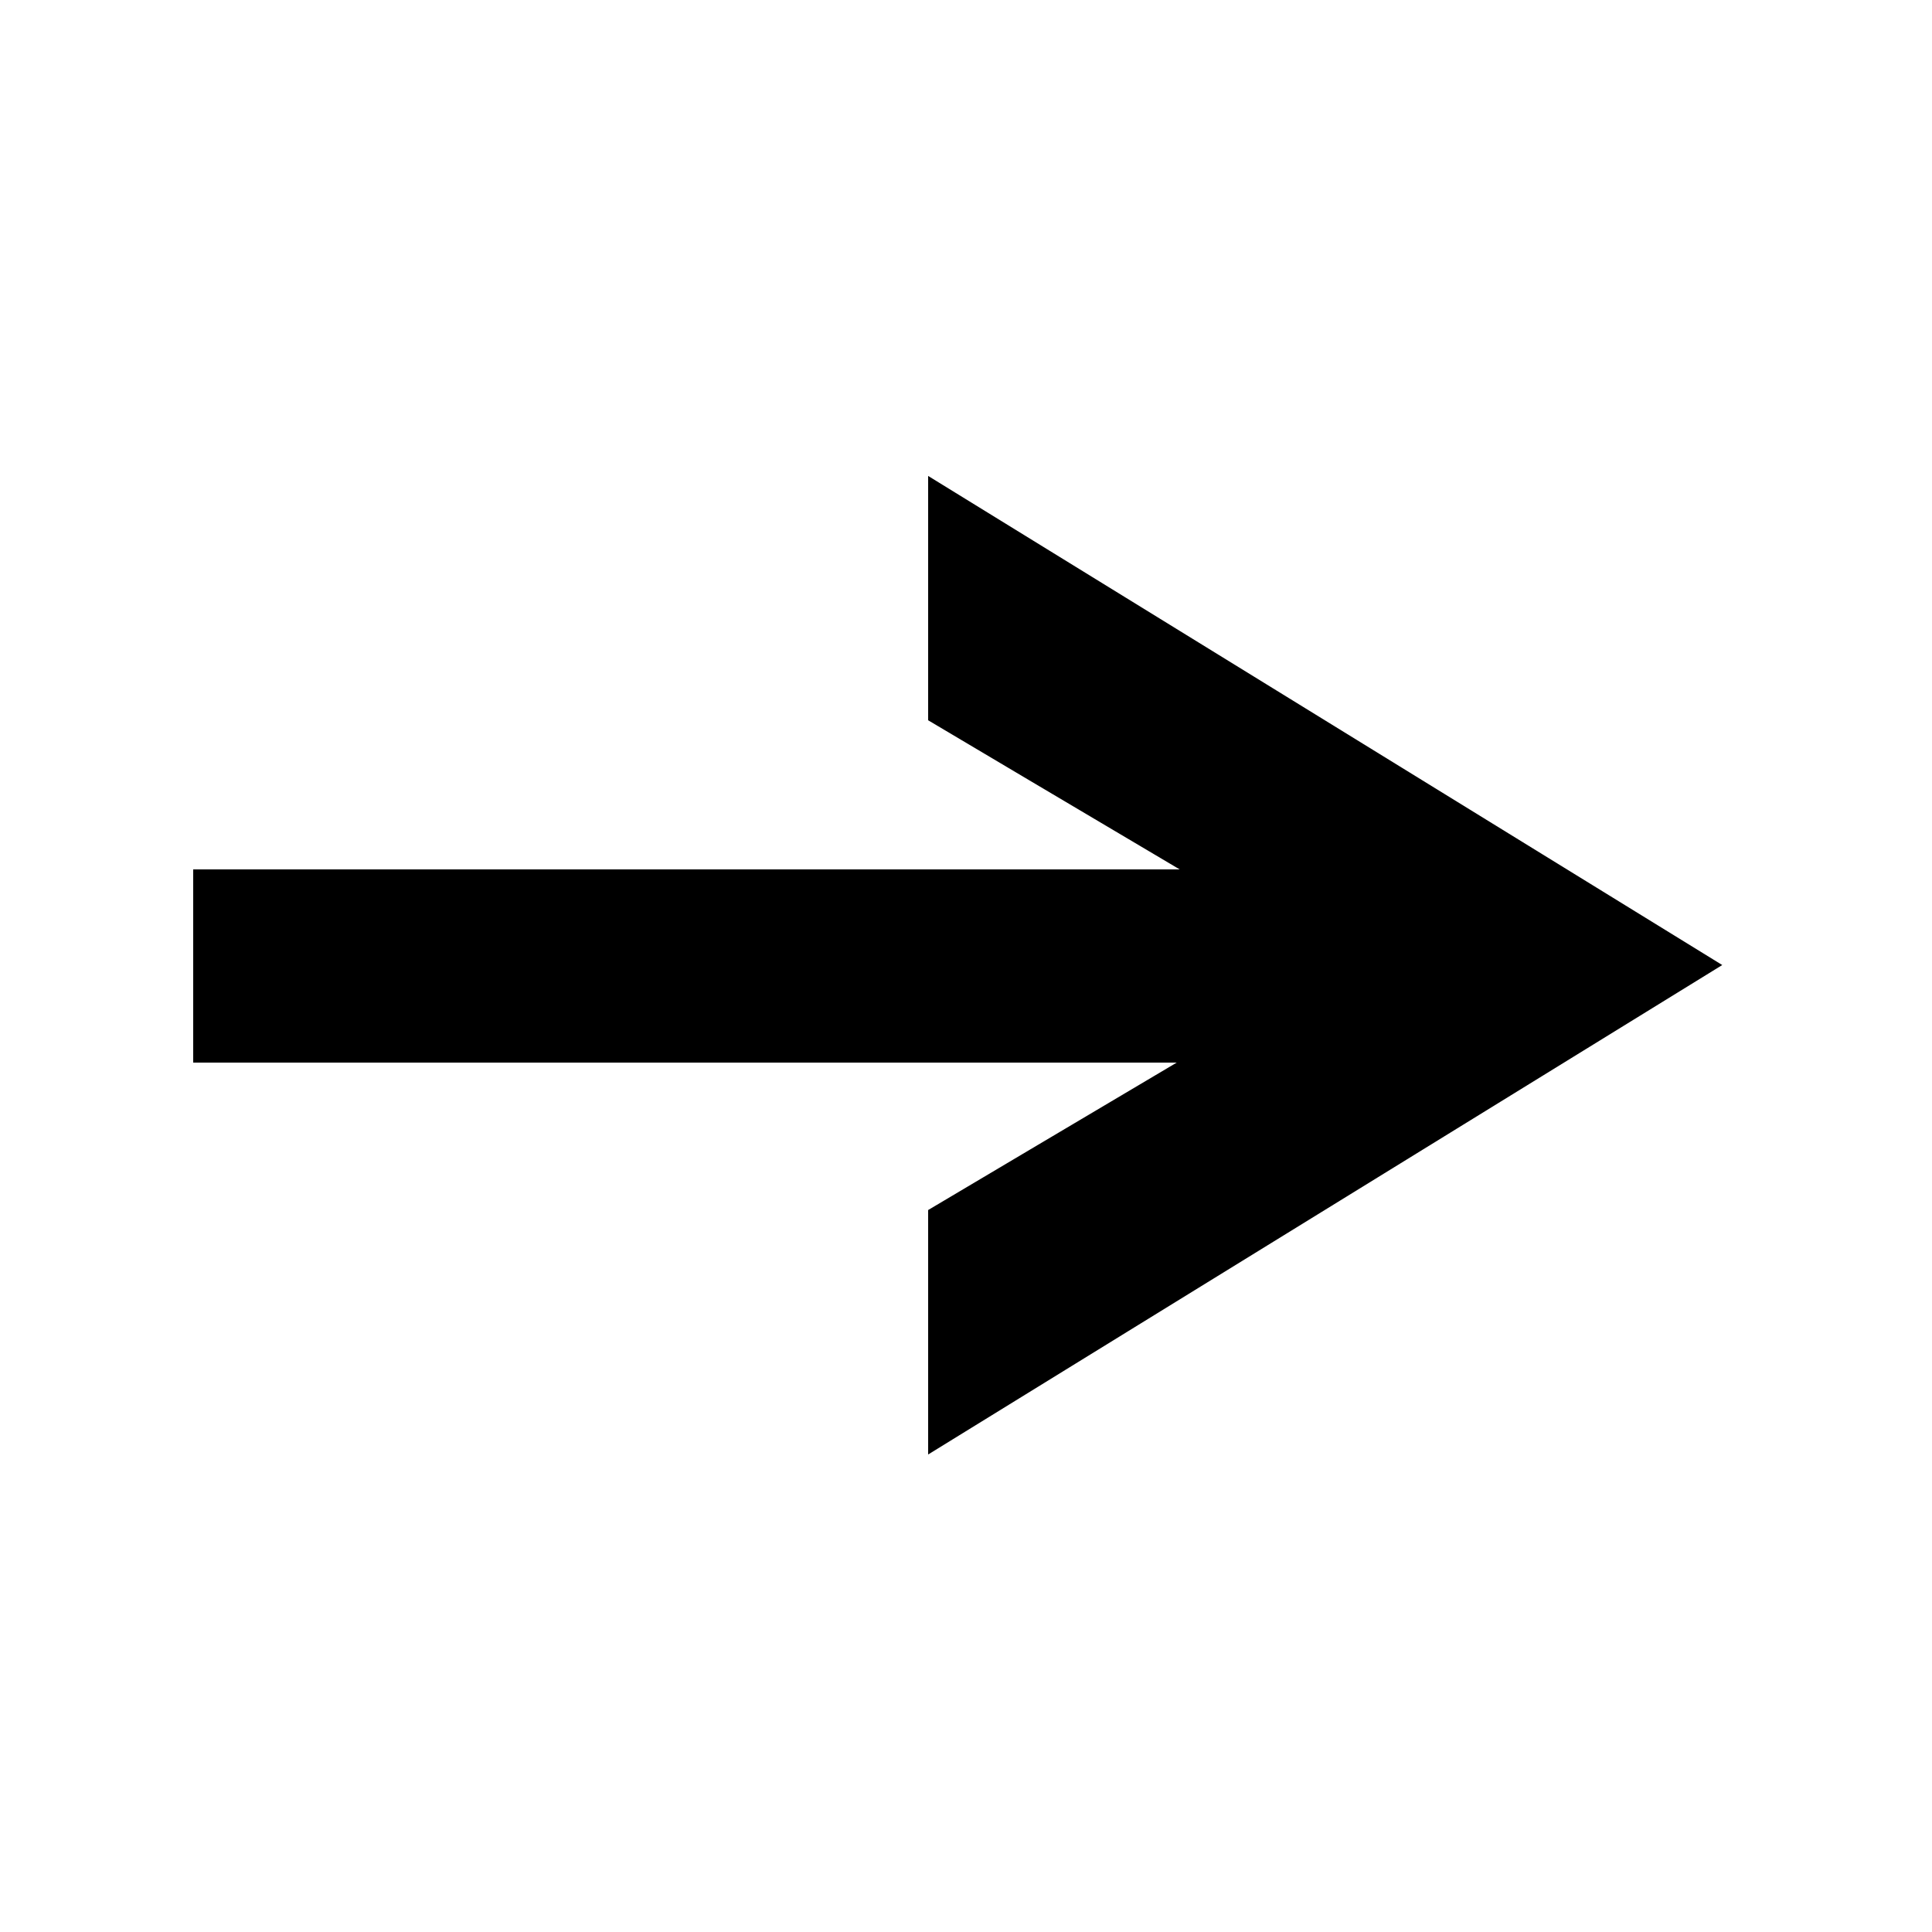
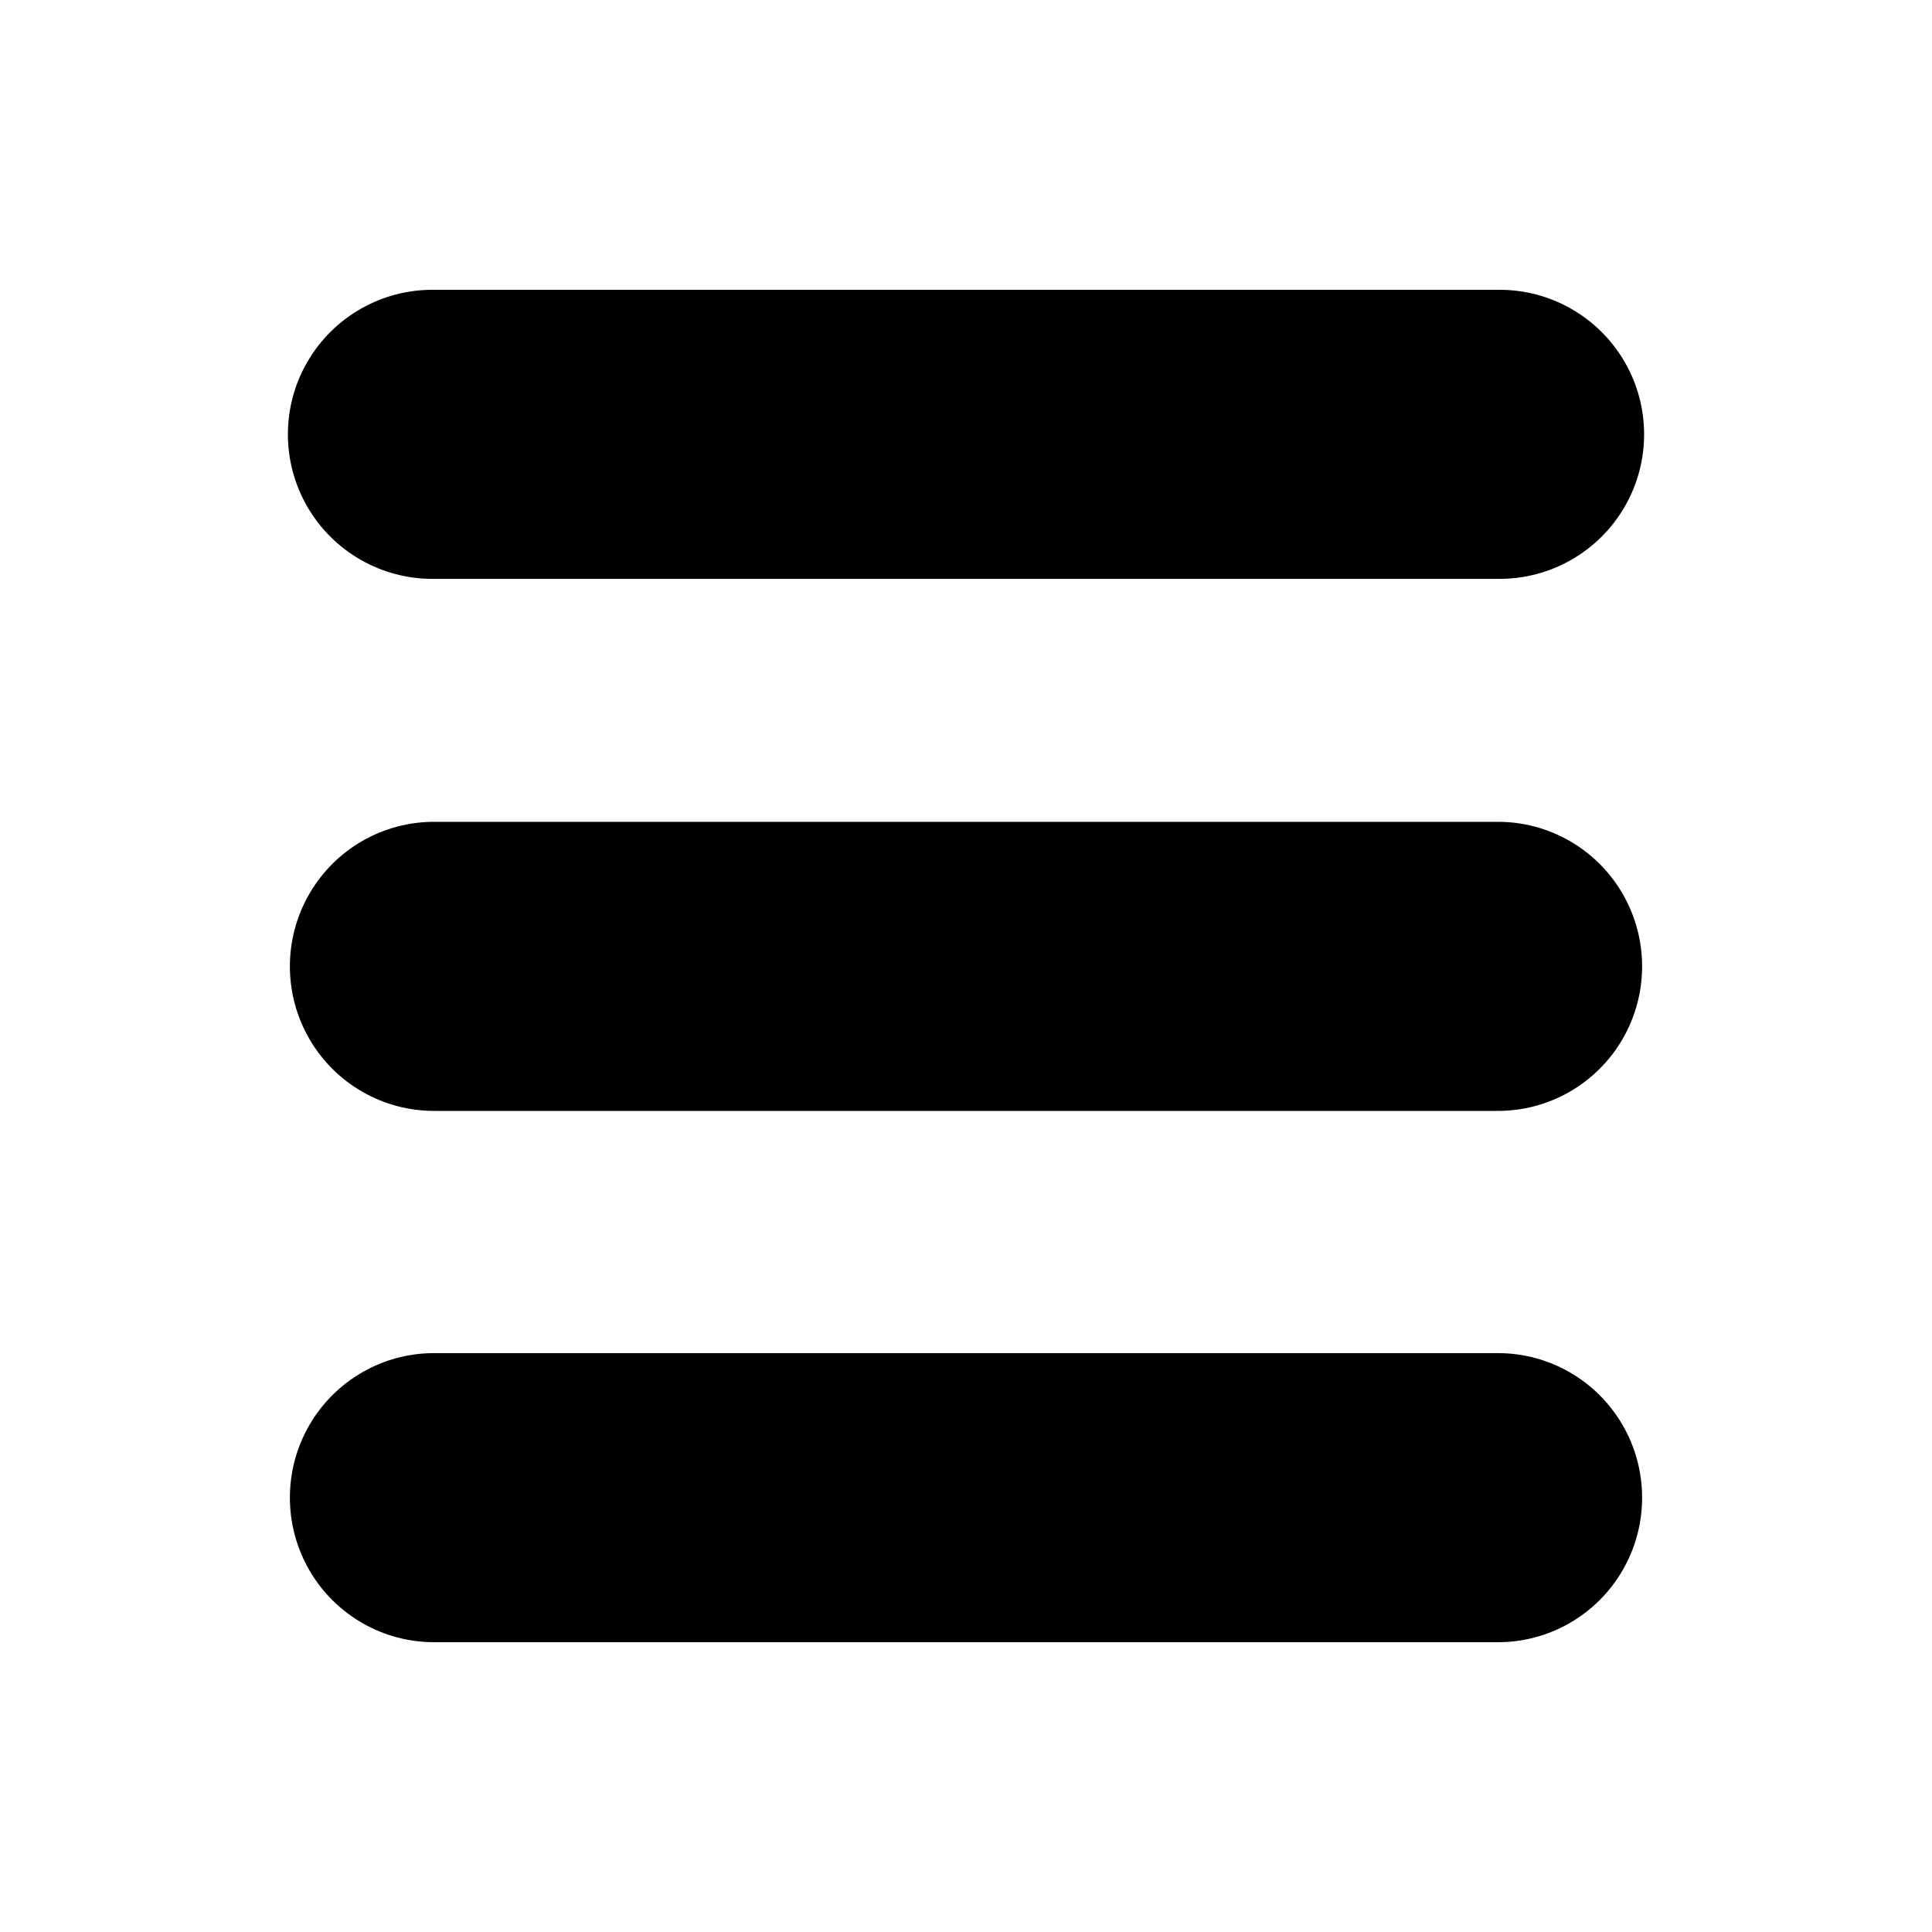
- <svg xmlns="http://www.w3.org/2000/svg" width="1000" height="1000" id="svg2985" version="1.1">
-   <defs id="defs7" />
-   <g id="layer1">
-     <path d="M 480.406 246.344 L 480.406 366.906 L 480.406 372.812 L 532.906 403.969 L 610.594 450 L 130.938 450 L 100 450 L 100 480.938 L 100 519.062 L 100 550 L 130.938 550 L 609.062 550 L 532.906 595.156 L 480.406 626.312 L 480.406 632.219 L 480.406 752.844 L 583.062 689.562 L 798.406 556.844 L 891.438 499.5 L 798.375 442.188 L 583.062 309.562 L 480.406 246.344 z " id="path3762" />
-   </g>
+ <svg xmlns="http://www.w3.org/2000/svg" width="1000" height="1000" id="svg3809" version="1.1">
+   <path d="M 224.438 150 A 74.815 74.815 0 1 0 224.438 299.625 L 775.562 299.625 A 74.815 74.815 0 1 0 775.562 150 L 224.438 150 z M 225.25 425.375 A 74.596 74.815 0 1 0 225.25 575 L 774.75 575 A 74.596 74.815 0 1 0 774.75 425.375 L 225.25 425.375 z M 225.25 700.375 A 74.596 74.815 0 1 0 225.25 850 L 774.75 850 A 74.596 74.815 0 1 0 774.75 700.375 L 225.25 700.375 z " id="path2988" />
</svg>
